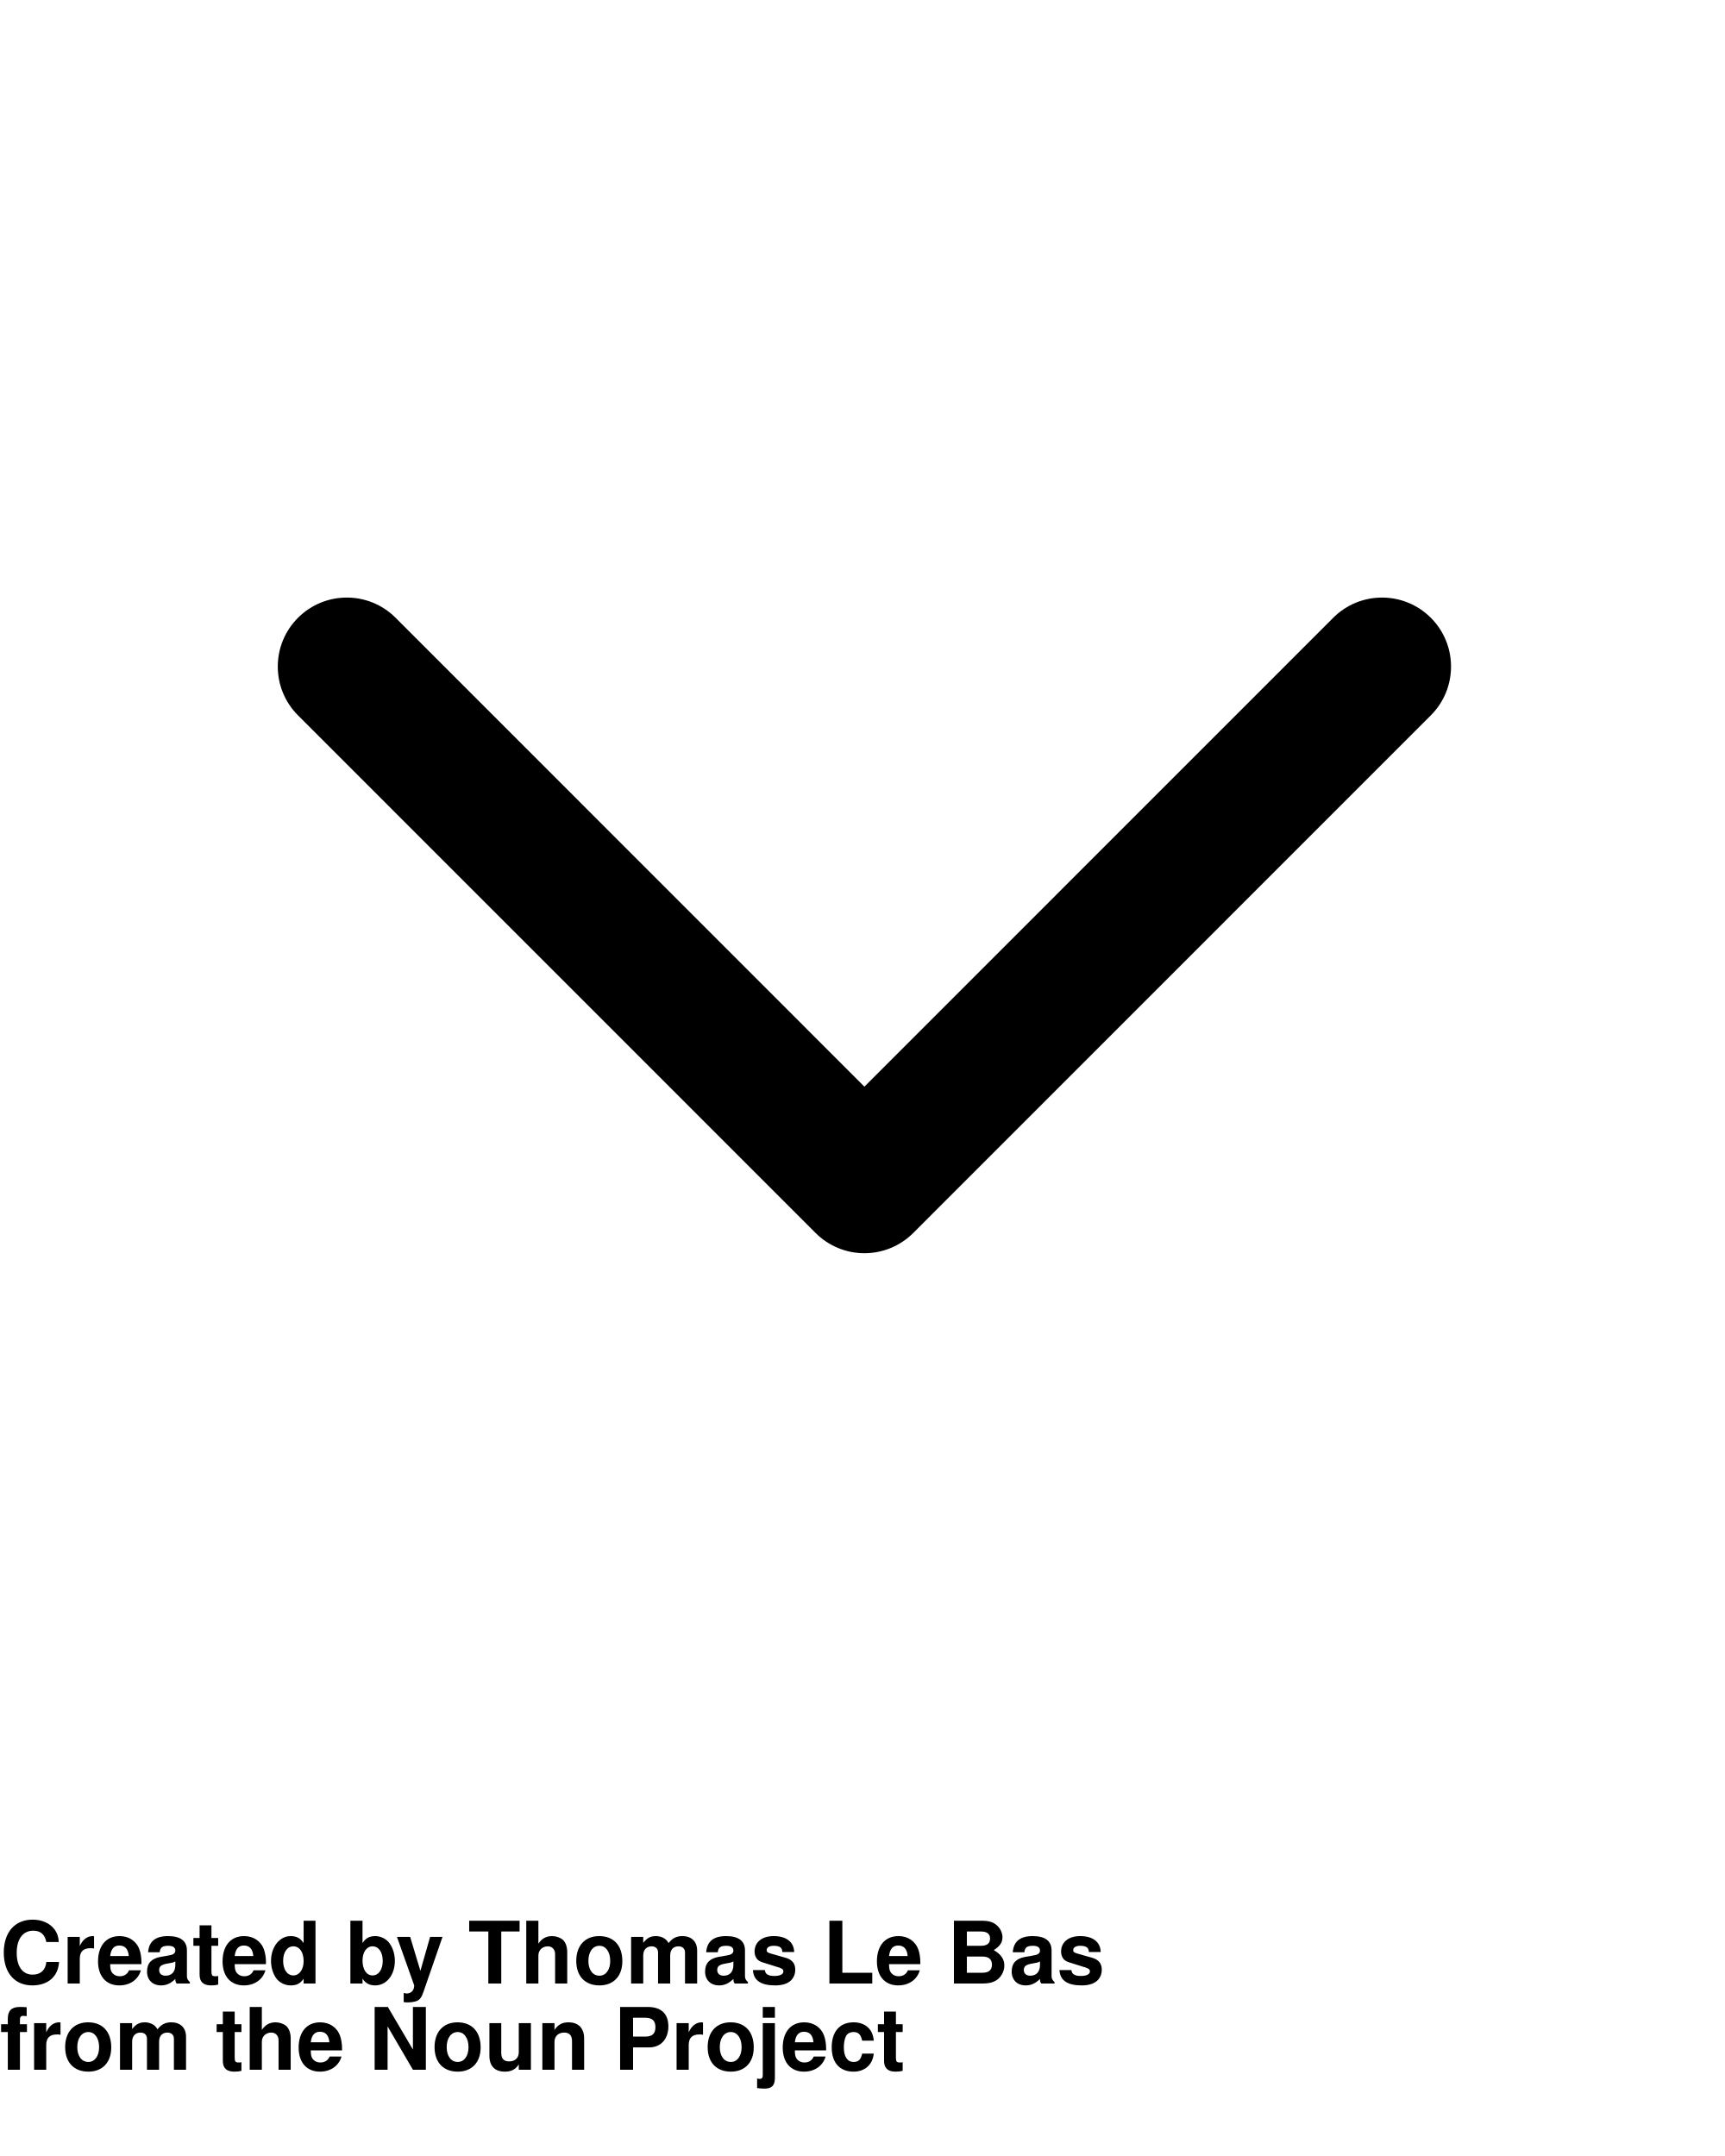
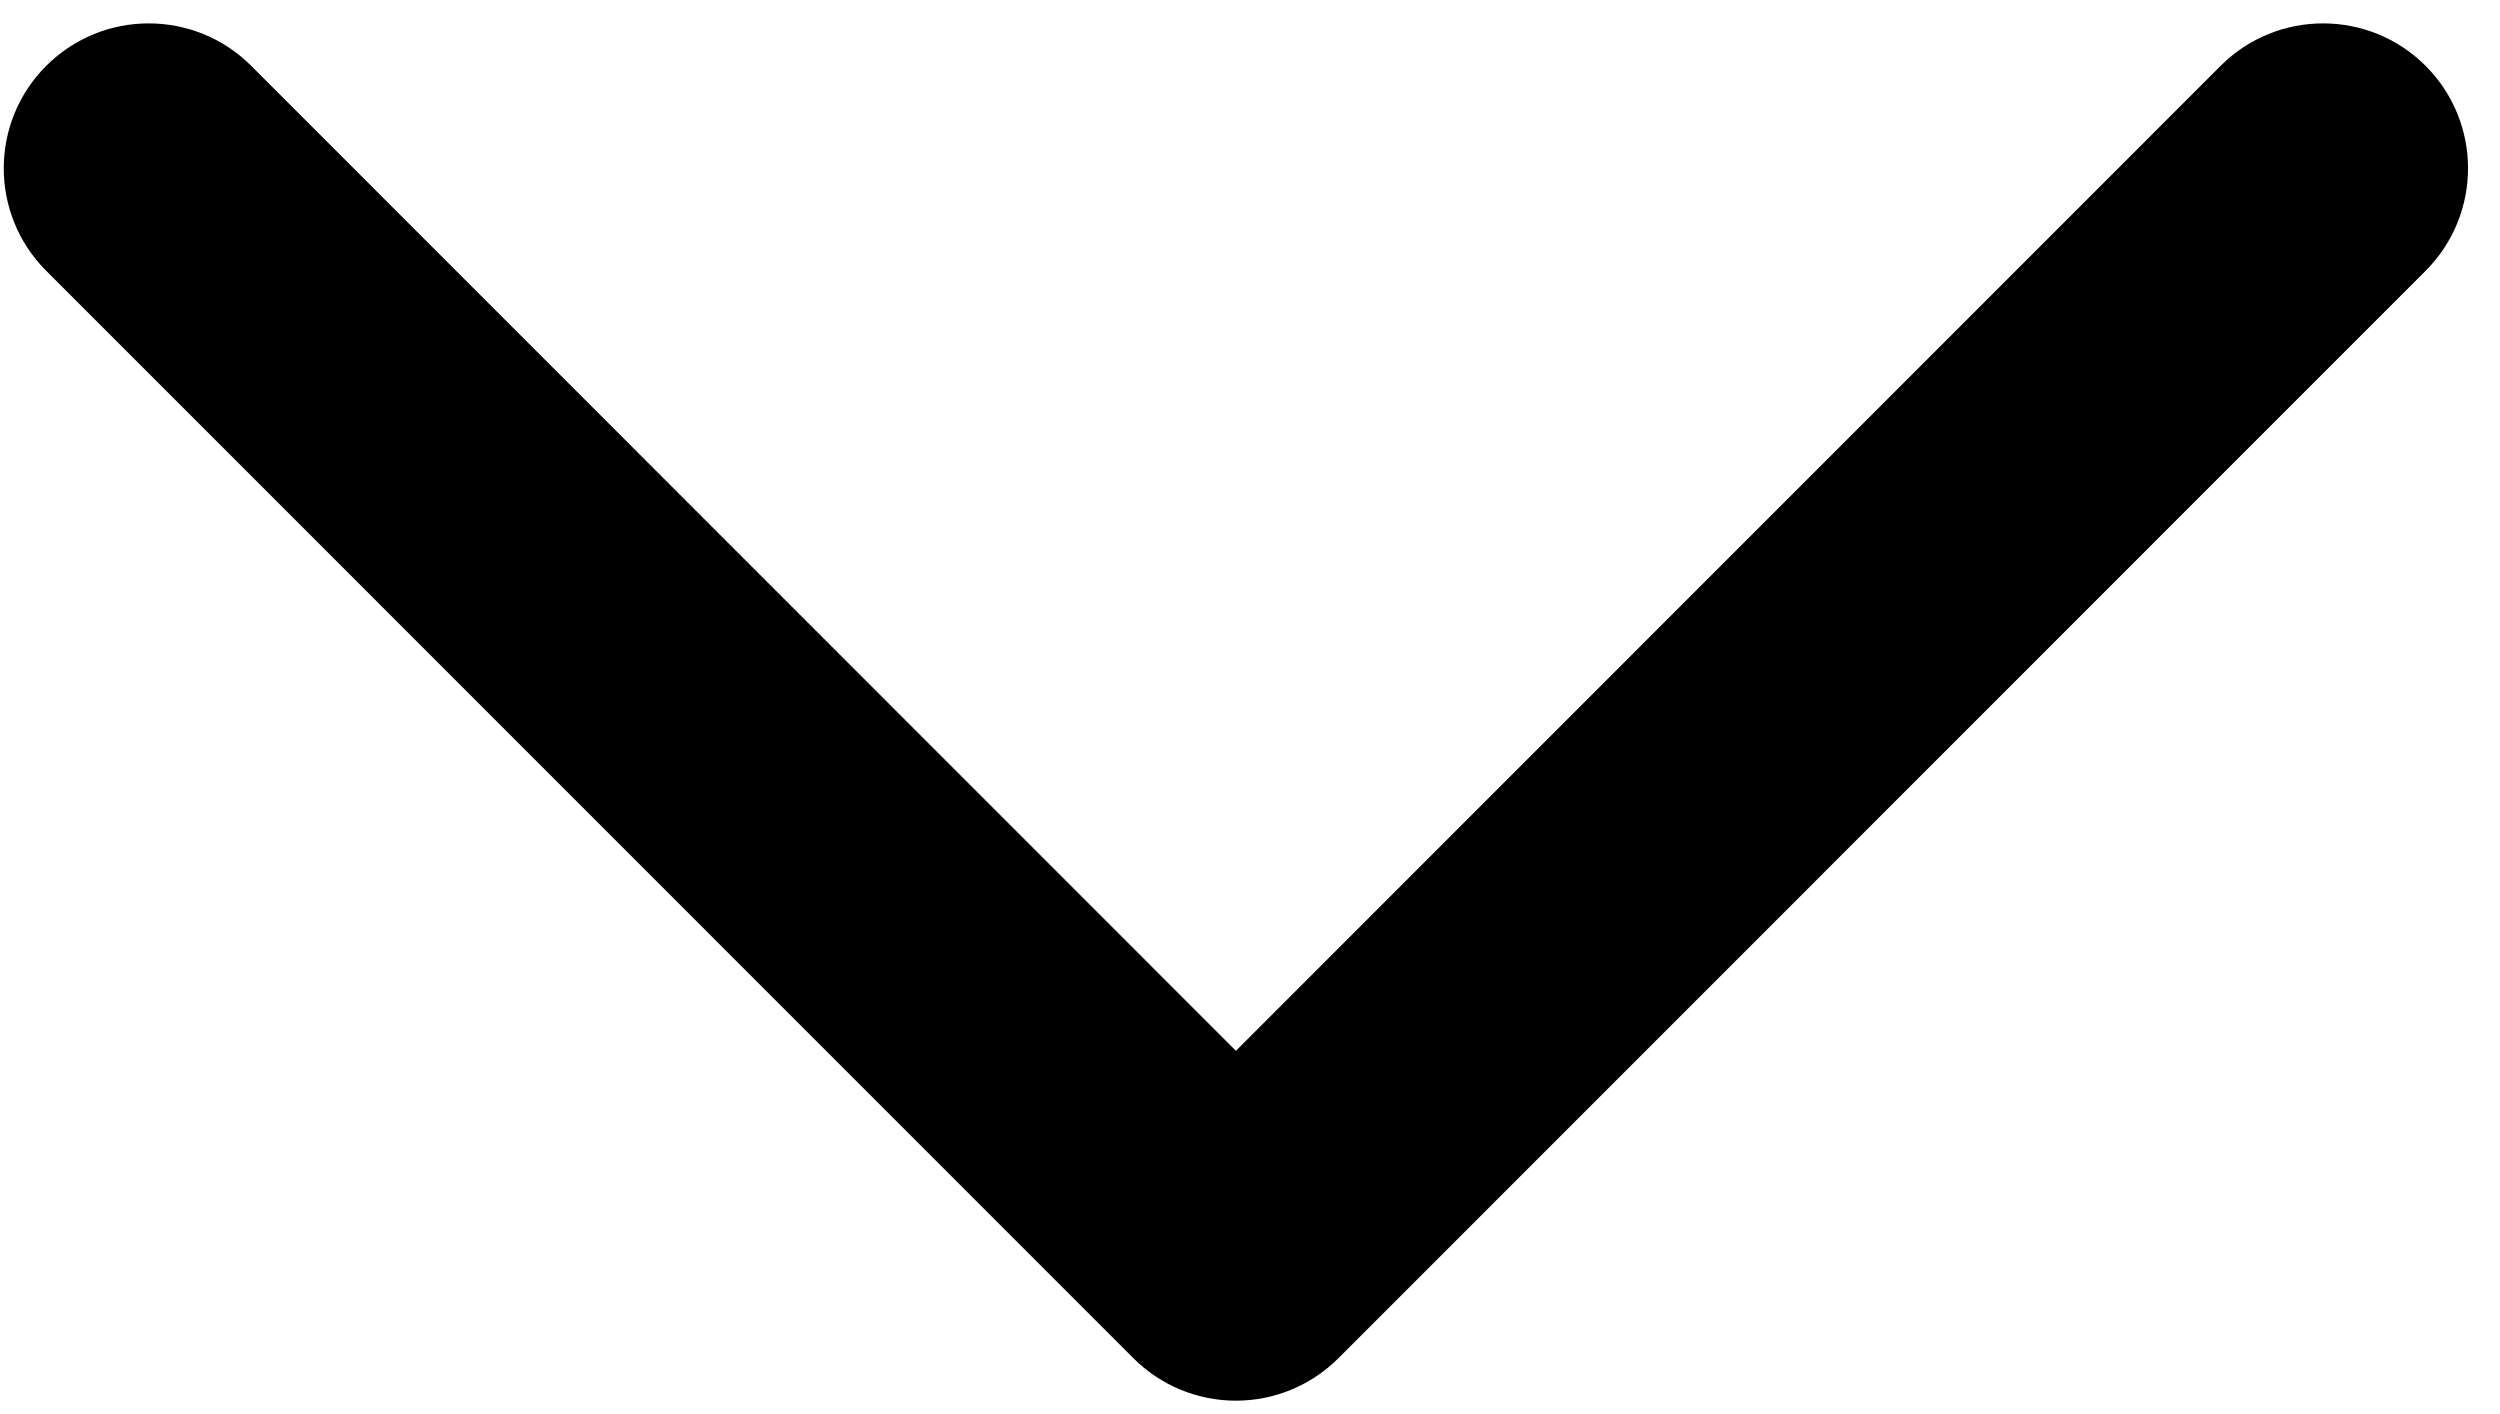
- <svg xmlns="http://www.w3.org/2000/svg" version="1.1" x="0px" y="0px" viewBox="0 0 100 125" enable-background="new 0 0 100 100" xml:space="preserve">
-   <path fill="#000000" d="M50.111,72.659c-1.061,0-2.078-0.422-2.829-1.172L17.275,41.474c-1.562-1.562-1.562-4.095,0.001-5.657  c1.563-1.562,4.096-1.562,5.657,0l27.178,27.185l27.178-27.185c1.562-1.562,4.095-1.562,5.657,0  c1.562,1.562,1.562,4.094,0.001,5.657L52.94,71.487C52.189,72.237,51.172,72.659,50.111,72.659z" />
-   <text x="0" y="115" fill="#000000" font-size="5px" font-weight="bold" font-family="'Helvetica Neue', Helvetica, Arial-Unicode, Arial, Sans-serif">Created by Thomas Le Bas</text>
-   <text x="0" y="120" fill="#000000" font-size="5px" font-weight="bold" font-family="'Helvetica Neue', Helvetica, Arial-Unicode, Arial, Sans-serif">from the Noun Project</text>
+ <svg xmlns="http://www.w3.org/2000/svg" width="69px" height="39px" viewBox="0 0 69 39" version="1.1">
+   <defs />
+   <g id="Page-1" stroke="none" stroke-width="1" fill="none" fill-rule="evenodd">
+     <g id="arrow_down" fill="#000000">
+       <path d="M34.111,38.659 C33.05,38.659 32.033,38.237 31.282,37.487 L1.275,7.474 C-0.287,5.912 -0.287,3.379 1.276,1.817 C2.839,0.255 5.372,0.255 6.933,1.817 L34.111,29.002 L61.289,1.817 C62.851,0.255 65.384,0.255 66.946,1.817 C68.508,3.379 68.508,5.911 66.947,7.474 L36.94,37.487 C36.189,38.237 35.172,38.659 34.111,38.659 L34.111,38.659 Z" id="Shape" />
+     </g>
+   </g>
</svg>
